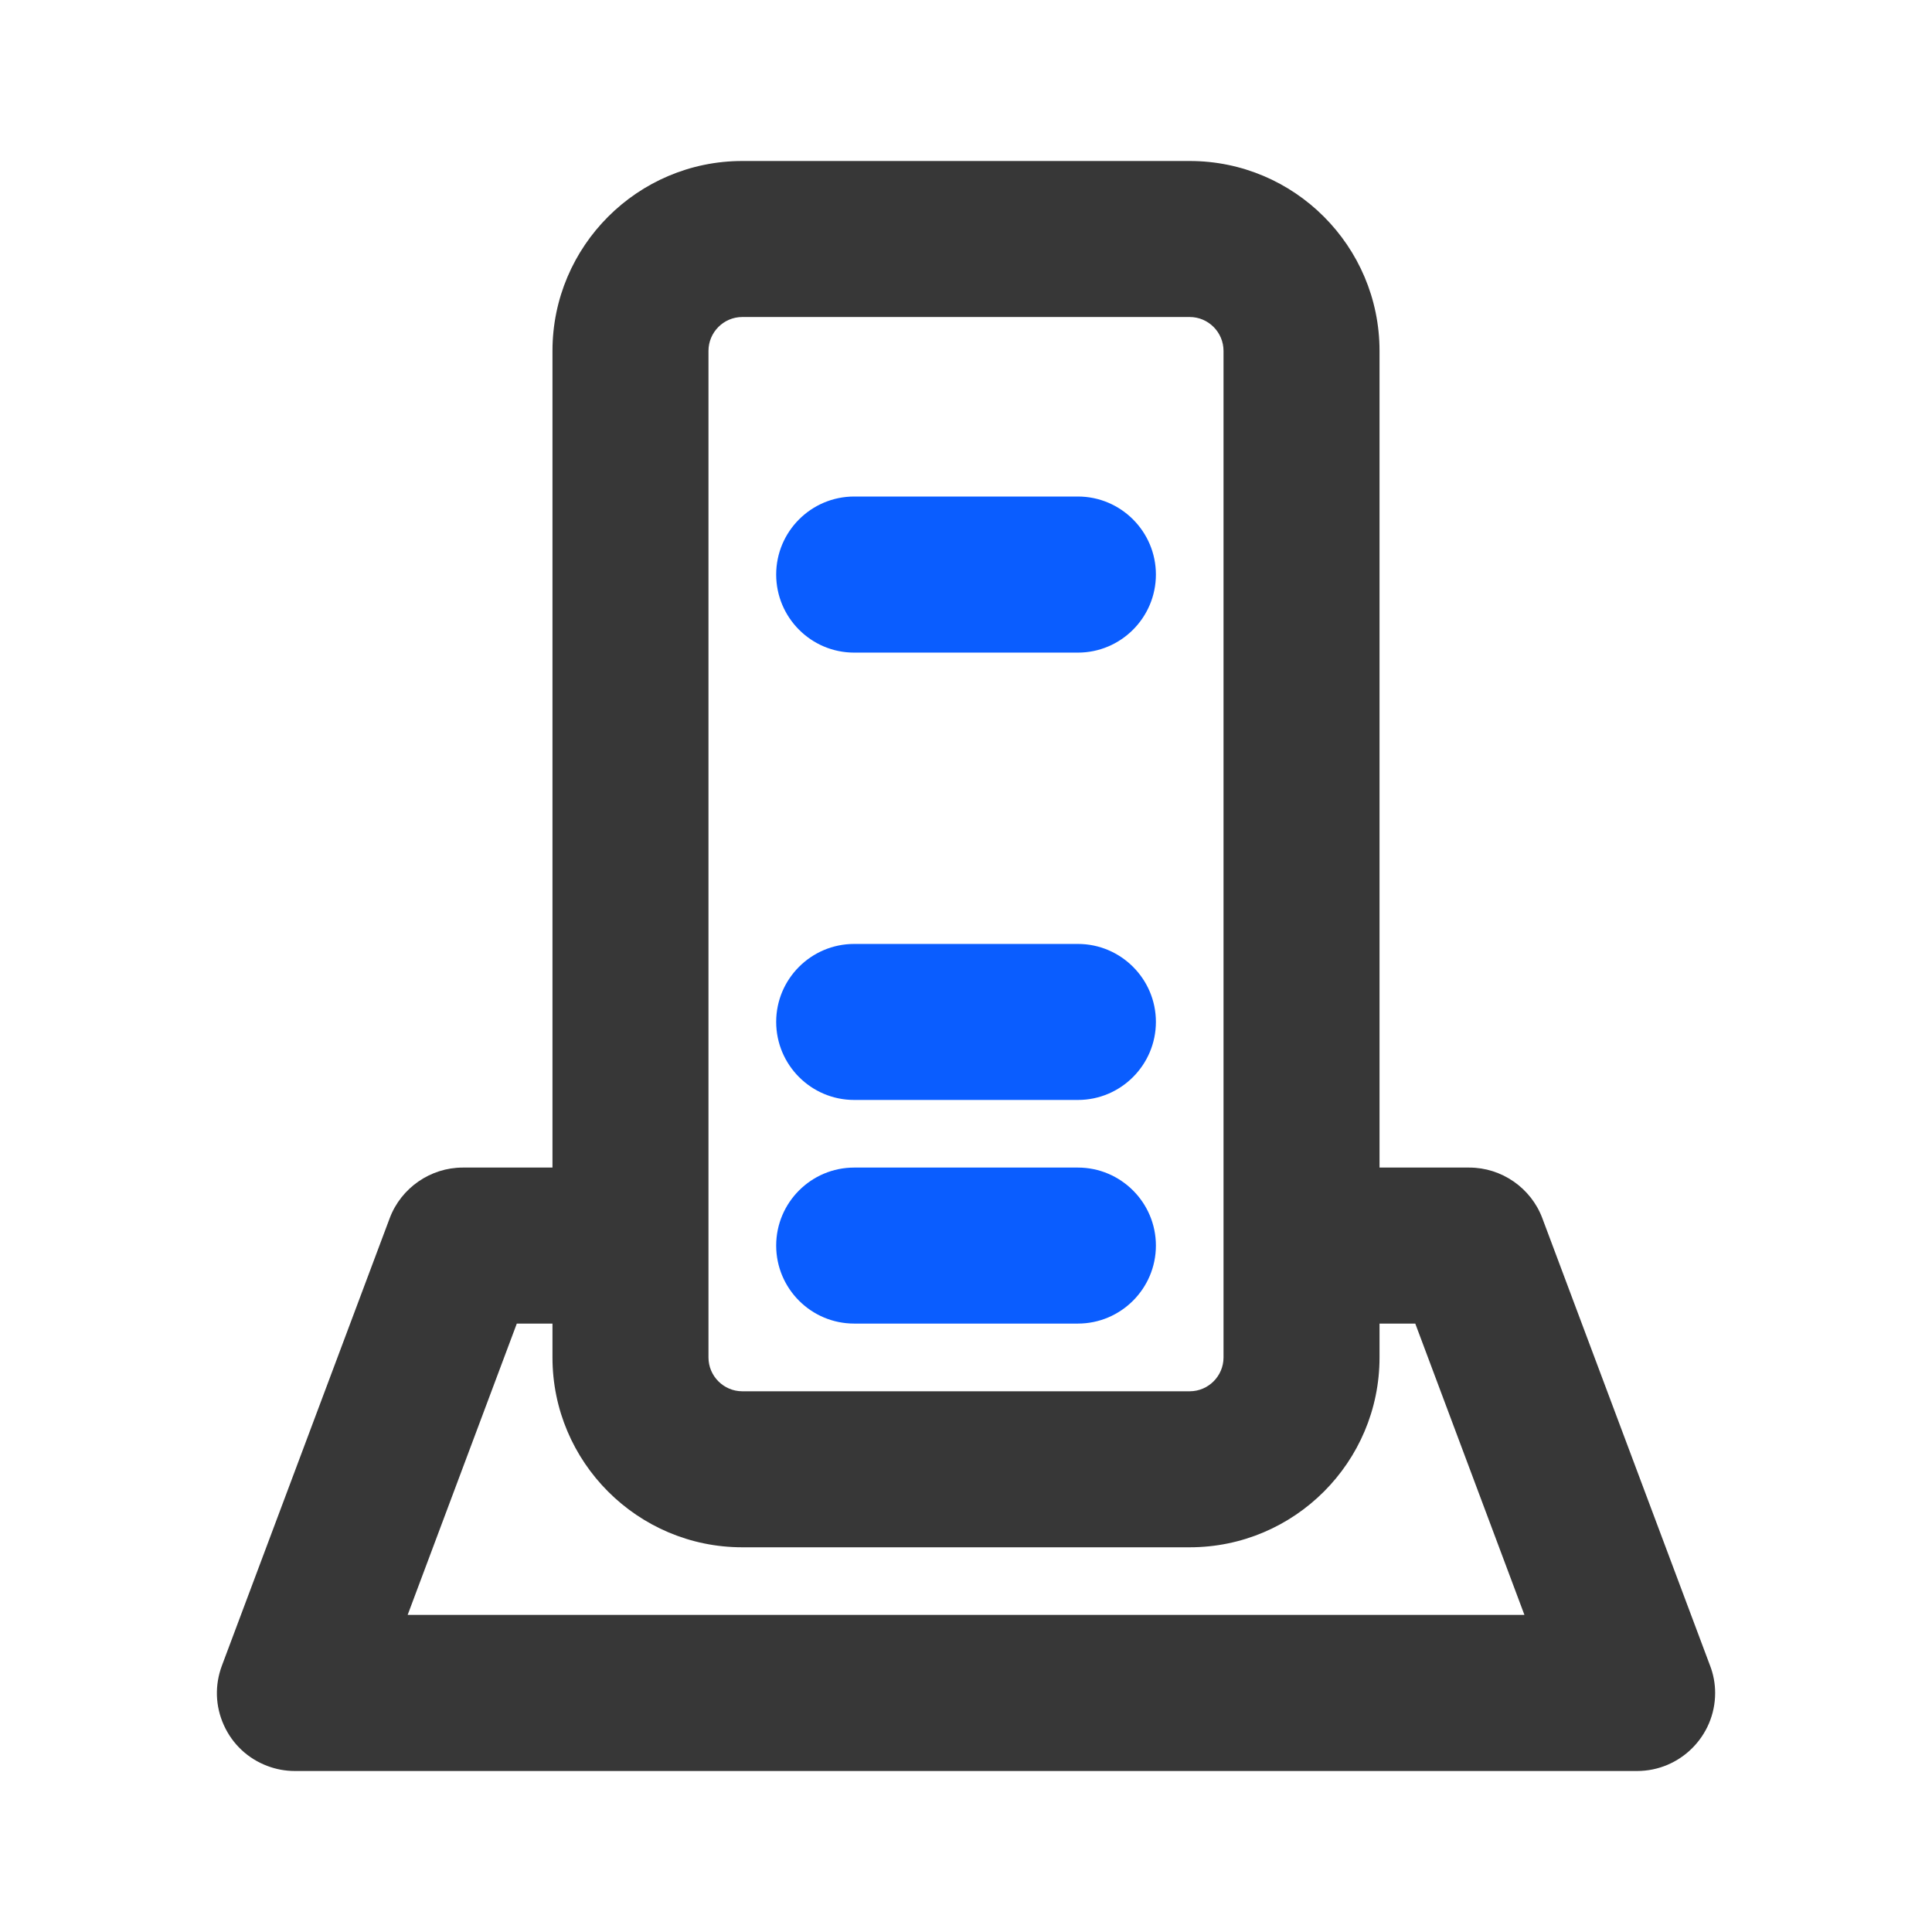
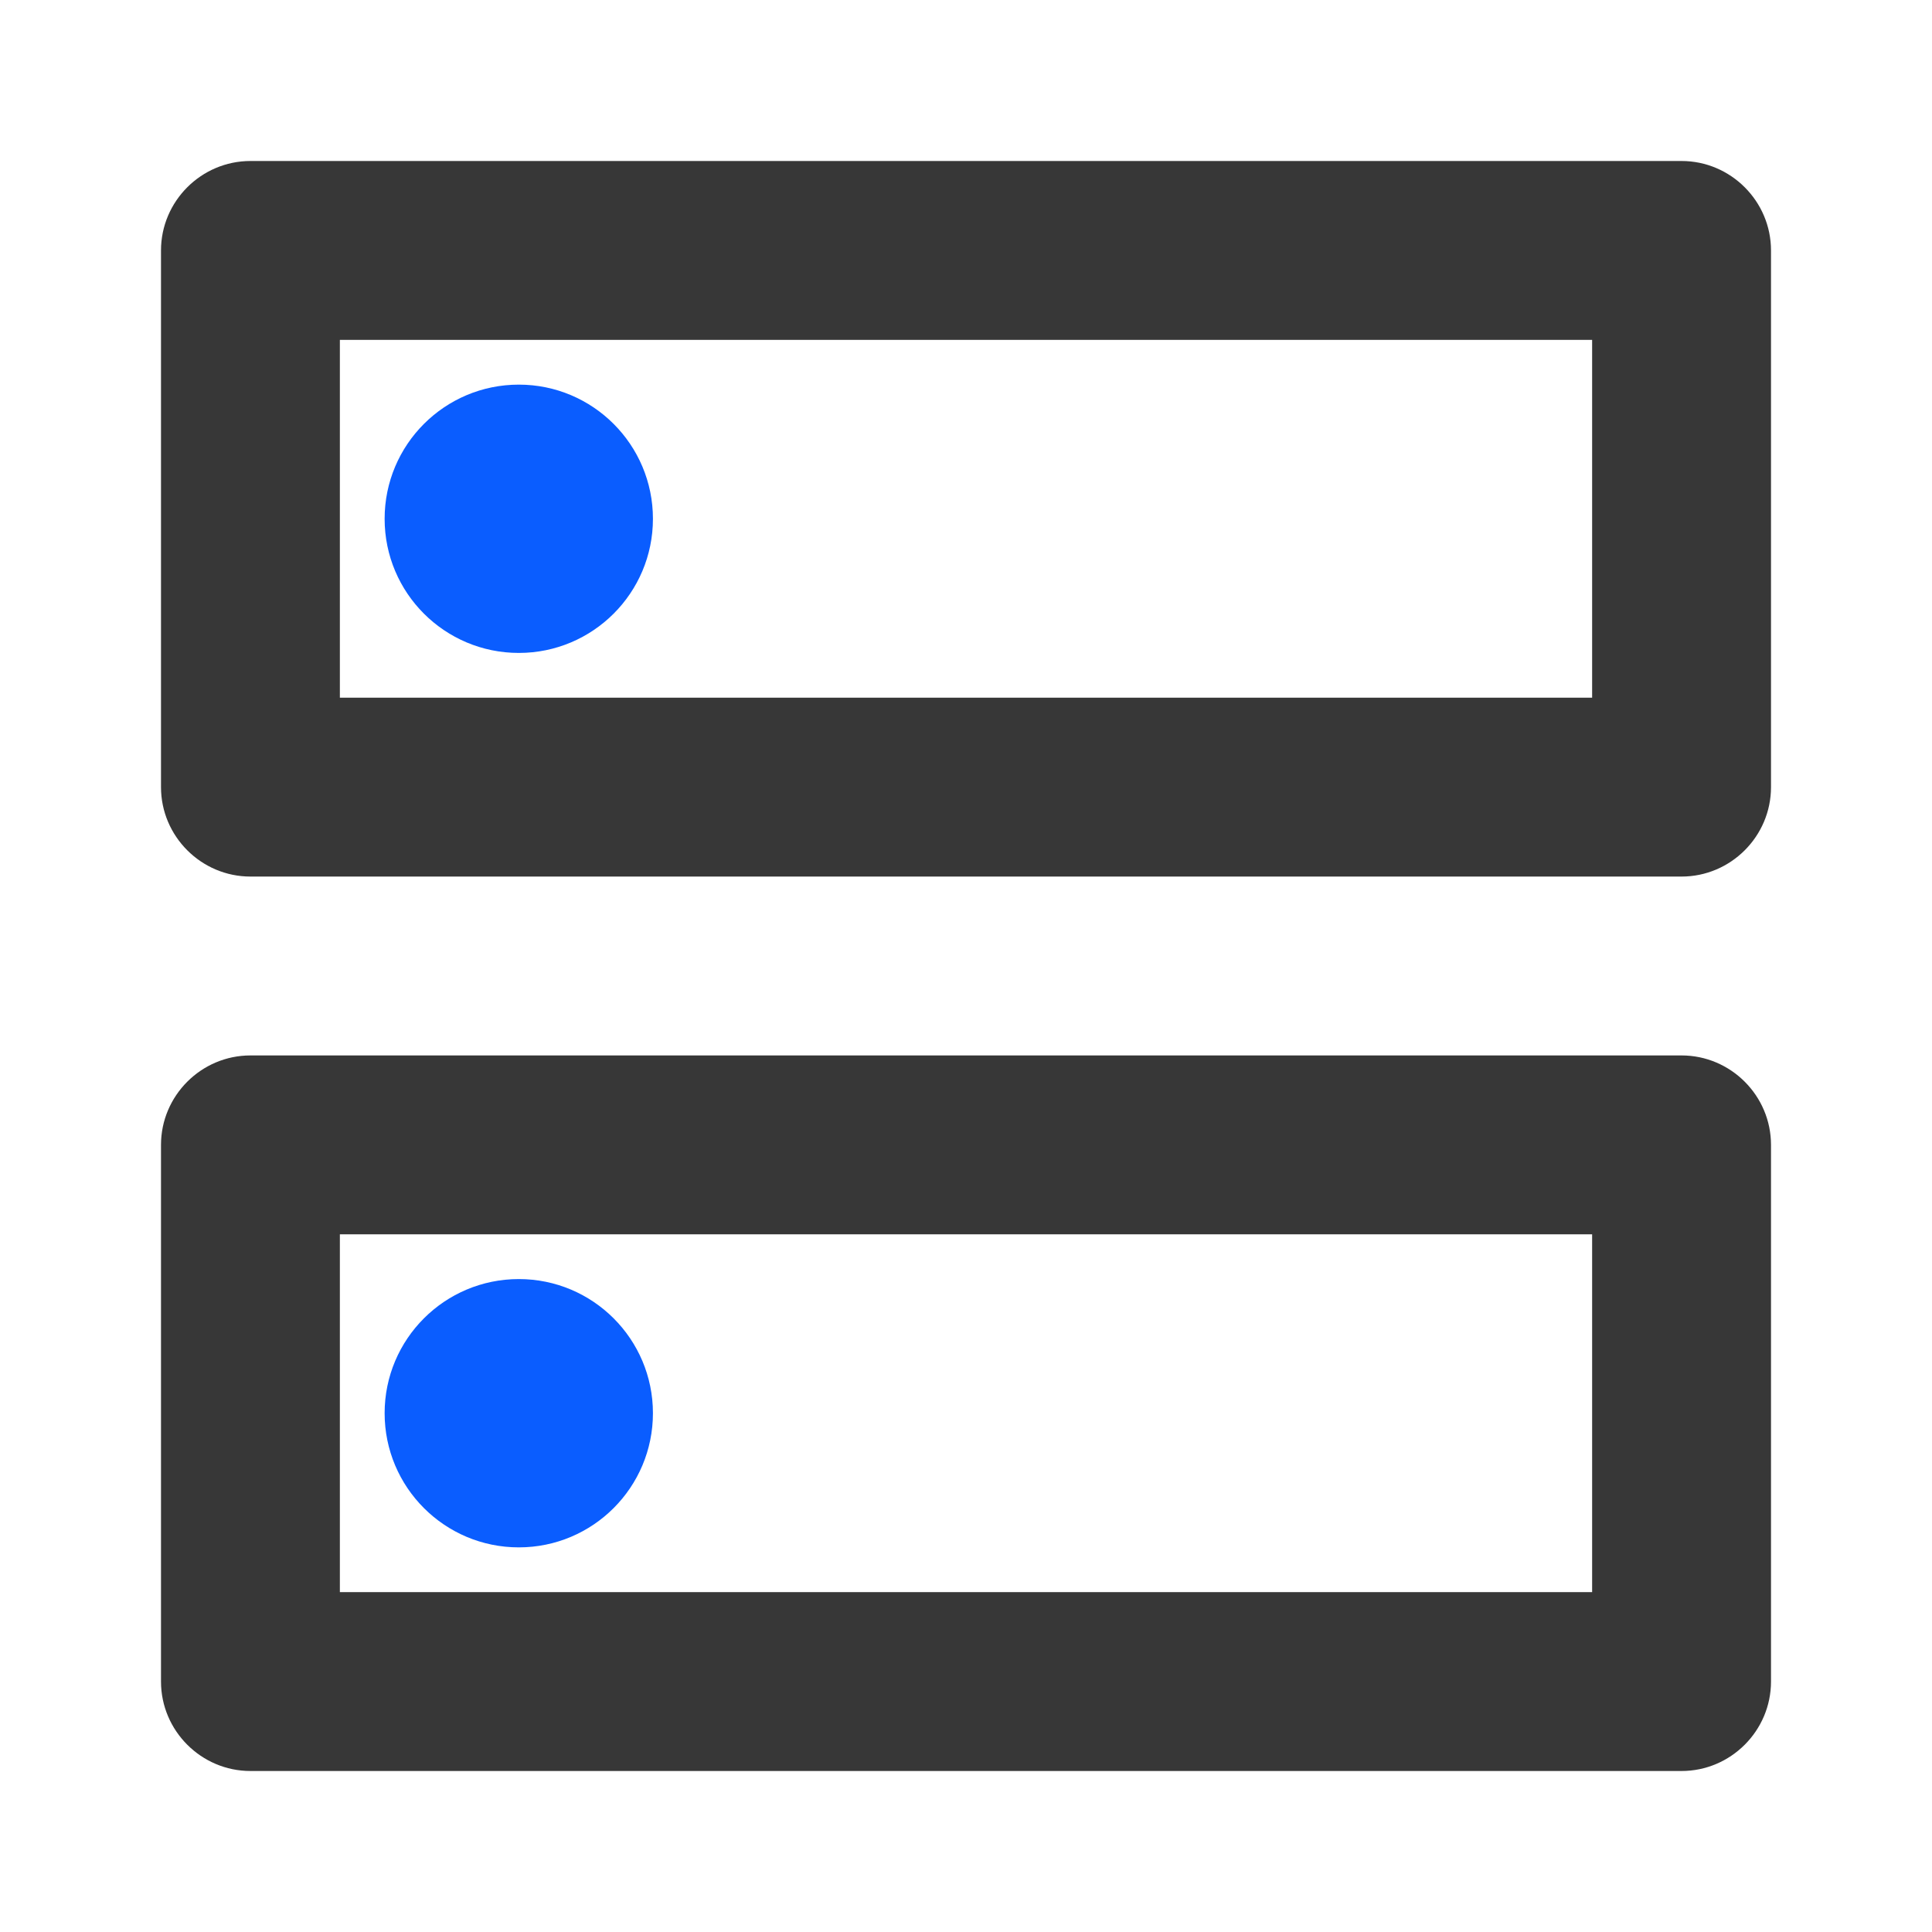
<svg xmlns="http://www.w3.org/2000/svg" width="24" height="24" viewBox="0 0 24 24" fill="none">
-   <path d="M13.39 6.168H10.611C10.076 6.168 9.642 6.603 9.642 7.137C9.642 7.672 10.076 8.107 10.611 8.107H13.39C13.924 8.107 14.359 7.672 14.359 7.137C14.359 6.603 13.924 6.168 13.39 6.168Z" fill="#0A5DFF" />
-   <path d="M13.39 11.726H10.611C10.076 11.726 9.642 12.161 9.642 12.694C9.642 13.229 10.076 13.664 10.611 13.664H13.39C13.924 13.664 14.359 13.229 14.359 12.694C14.359 12.161 13.924 11.726 13.39 11.726Z" fill="#0A5DFF" />
-   <path d="M21.243 20.691L19.159 15.132C19.018 14.757 18.654 14.504 18.252 14.504H17.137V4.359C17.137 3.058 16.08 2 14.779 2H9.221C7.921 2 6.863 3.058 6.863 4.359V14.504H5.748C5.347 14.504 4.982 14.757 4.841 15.133L2.757 20.69C2.666 20.933 2.674 21.195 2.781 21.431C2.888 21.667 3.08 21.847 3.323 21.938C3.432 21.979 3.546 22 3.664 22H20.336C20.871 22 21.306 21.565 21.306 21.031C21.306 20.914 21.285 20.8 21.243 20.691ZM15.199 16.863C15.199 17.094 15.01 17.283 14.779 17.283H9.221C8.99 17.283 8.801 17.094 8.801 16.863V4.359C8.801 4.127 8.99 3.938 9.221 3.938H14.779C15.01 3.938 15.199 4.127 15.199 4.359V16.863ZM9.221 19.221H14.779C16.08 19.221 17.137 18.163 17.137 16.863V16.442H17.581L18.937 20.061H5.064L6.42 16.442H6.863V16.863C6.863 18.163 7.921 19.221 9.221 19.221Z" fill="#373737" />
-   <path d="M13.39 14.504H10.611C10.076 14.504 9.642 14.939 9.642 15.473C9.642 16.007 10.076 16.442 10.611 16.442H13.39C13.924 16.442 14.359 16.007 14.359 15.473C14.359 14.939 13.924 14.504 13.39 14.504Z" fill="#0A5DFF" />
+   <path d="M6.445 19.222C7.365 19.222 8.111 18.476 8.111 17.555C8.111 16.635 7.365 15.889 6.445 15.889C5.524 15.889 4.778 16.635 4.778 17.555C4.778 18.476 5.524 19.222 6.445 19.222Z" fill="#0A5DFF" />
+   <path d="M20.889 13.111H3.111C2.5 13.111 2 13.611 2 14.222V20.889C2 21.5 2.5 22 3.111 22H20.889C21.5 22 22 21.5 22 20.889V14.222C22 13.611 21.5 13.111 20.889 13.111ZM19.778 19.778H4.222V15.333H19.778V19.778Z" fill="#373737" />
+   <path d="M20.889 2H3.111C2.5 2 2 2.5 2 3.111V9.778C2 10.389 2.5 10.889 3.111 10.889H20.889C21.5 10.889 22 10.389 22 9.778V3.111C22 2.5 21.5 2 20.889 2ZM19.778 8.667H4.222V4.222H19.778V8.667Z" fill="#373737" />
+   <path d="M6.445 8.111C7.365 8.111 8.111 7.365 8.111 6.445C8.111 5.524 7.365 4.778 6.445 4.778C5.524 4.778 4.778 5.524 4.778 6.445C4.778 7.365 5.524 8.111 6.445 8.111Z" fill="#0A5DFF" />
</svg>
